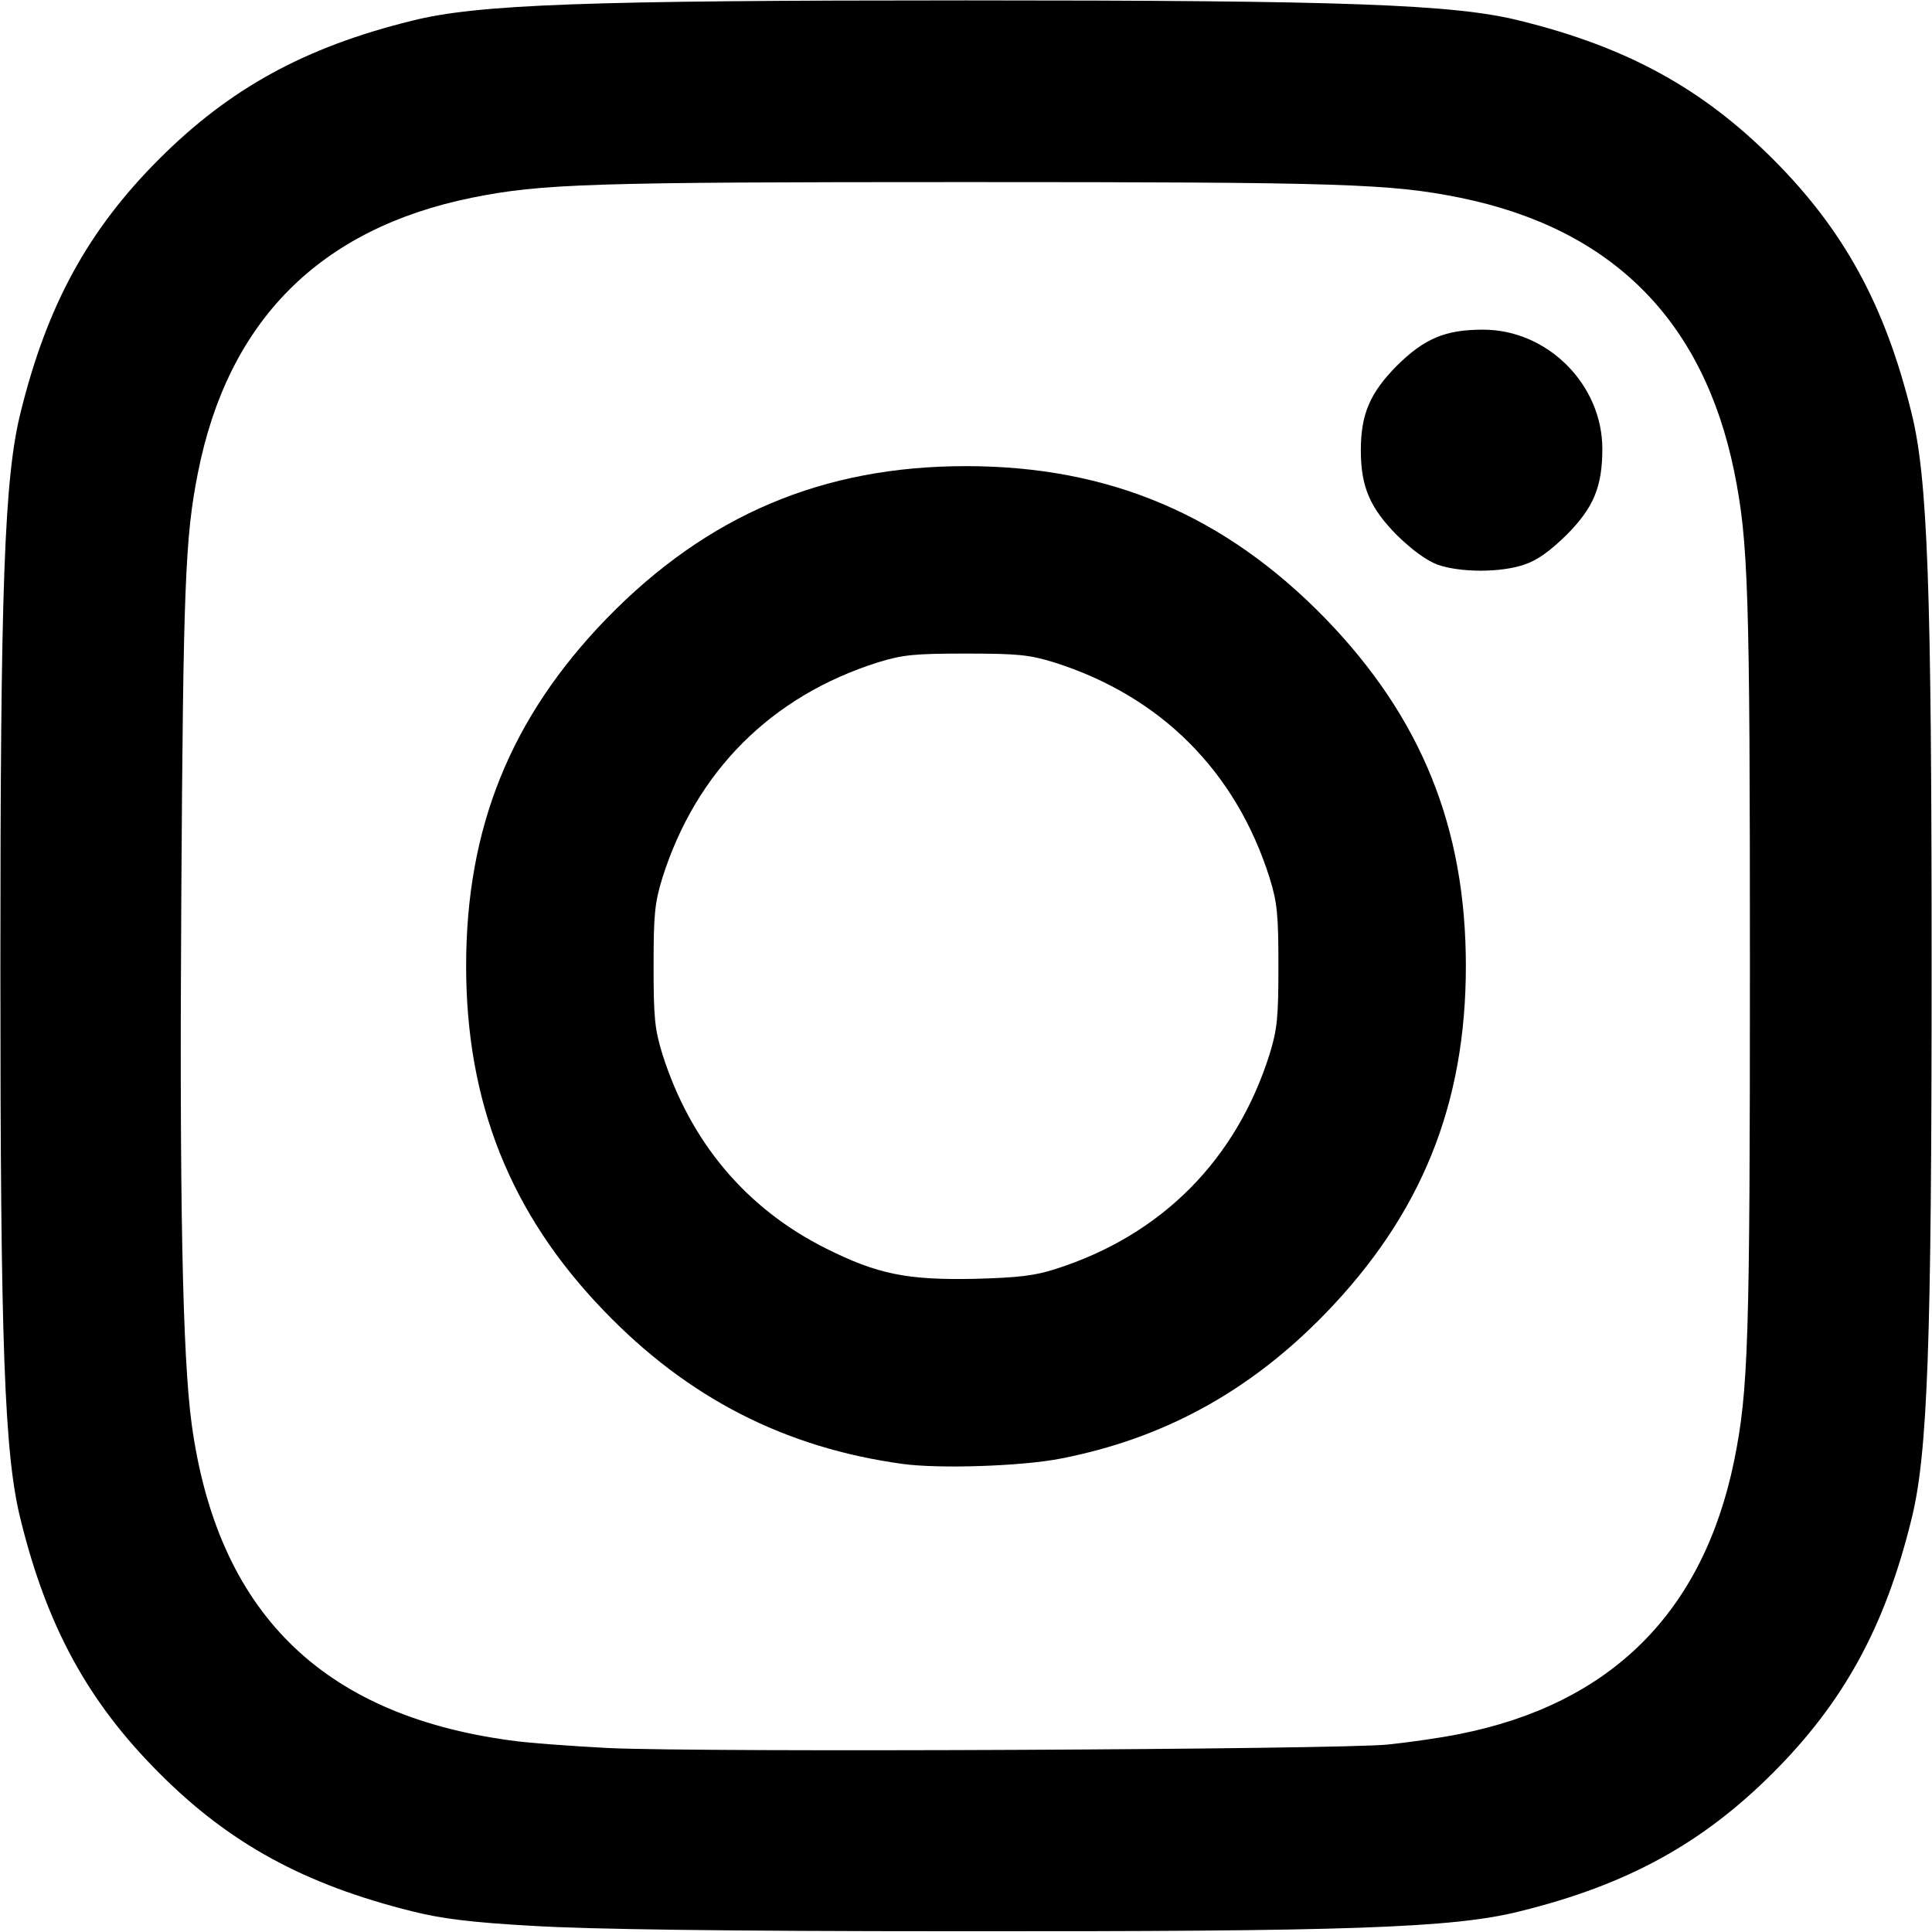
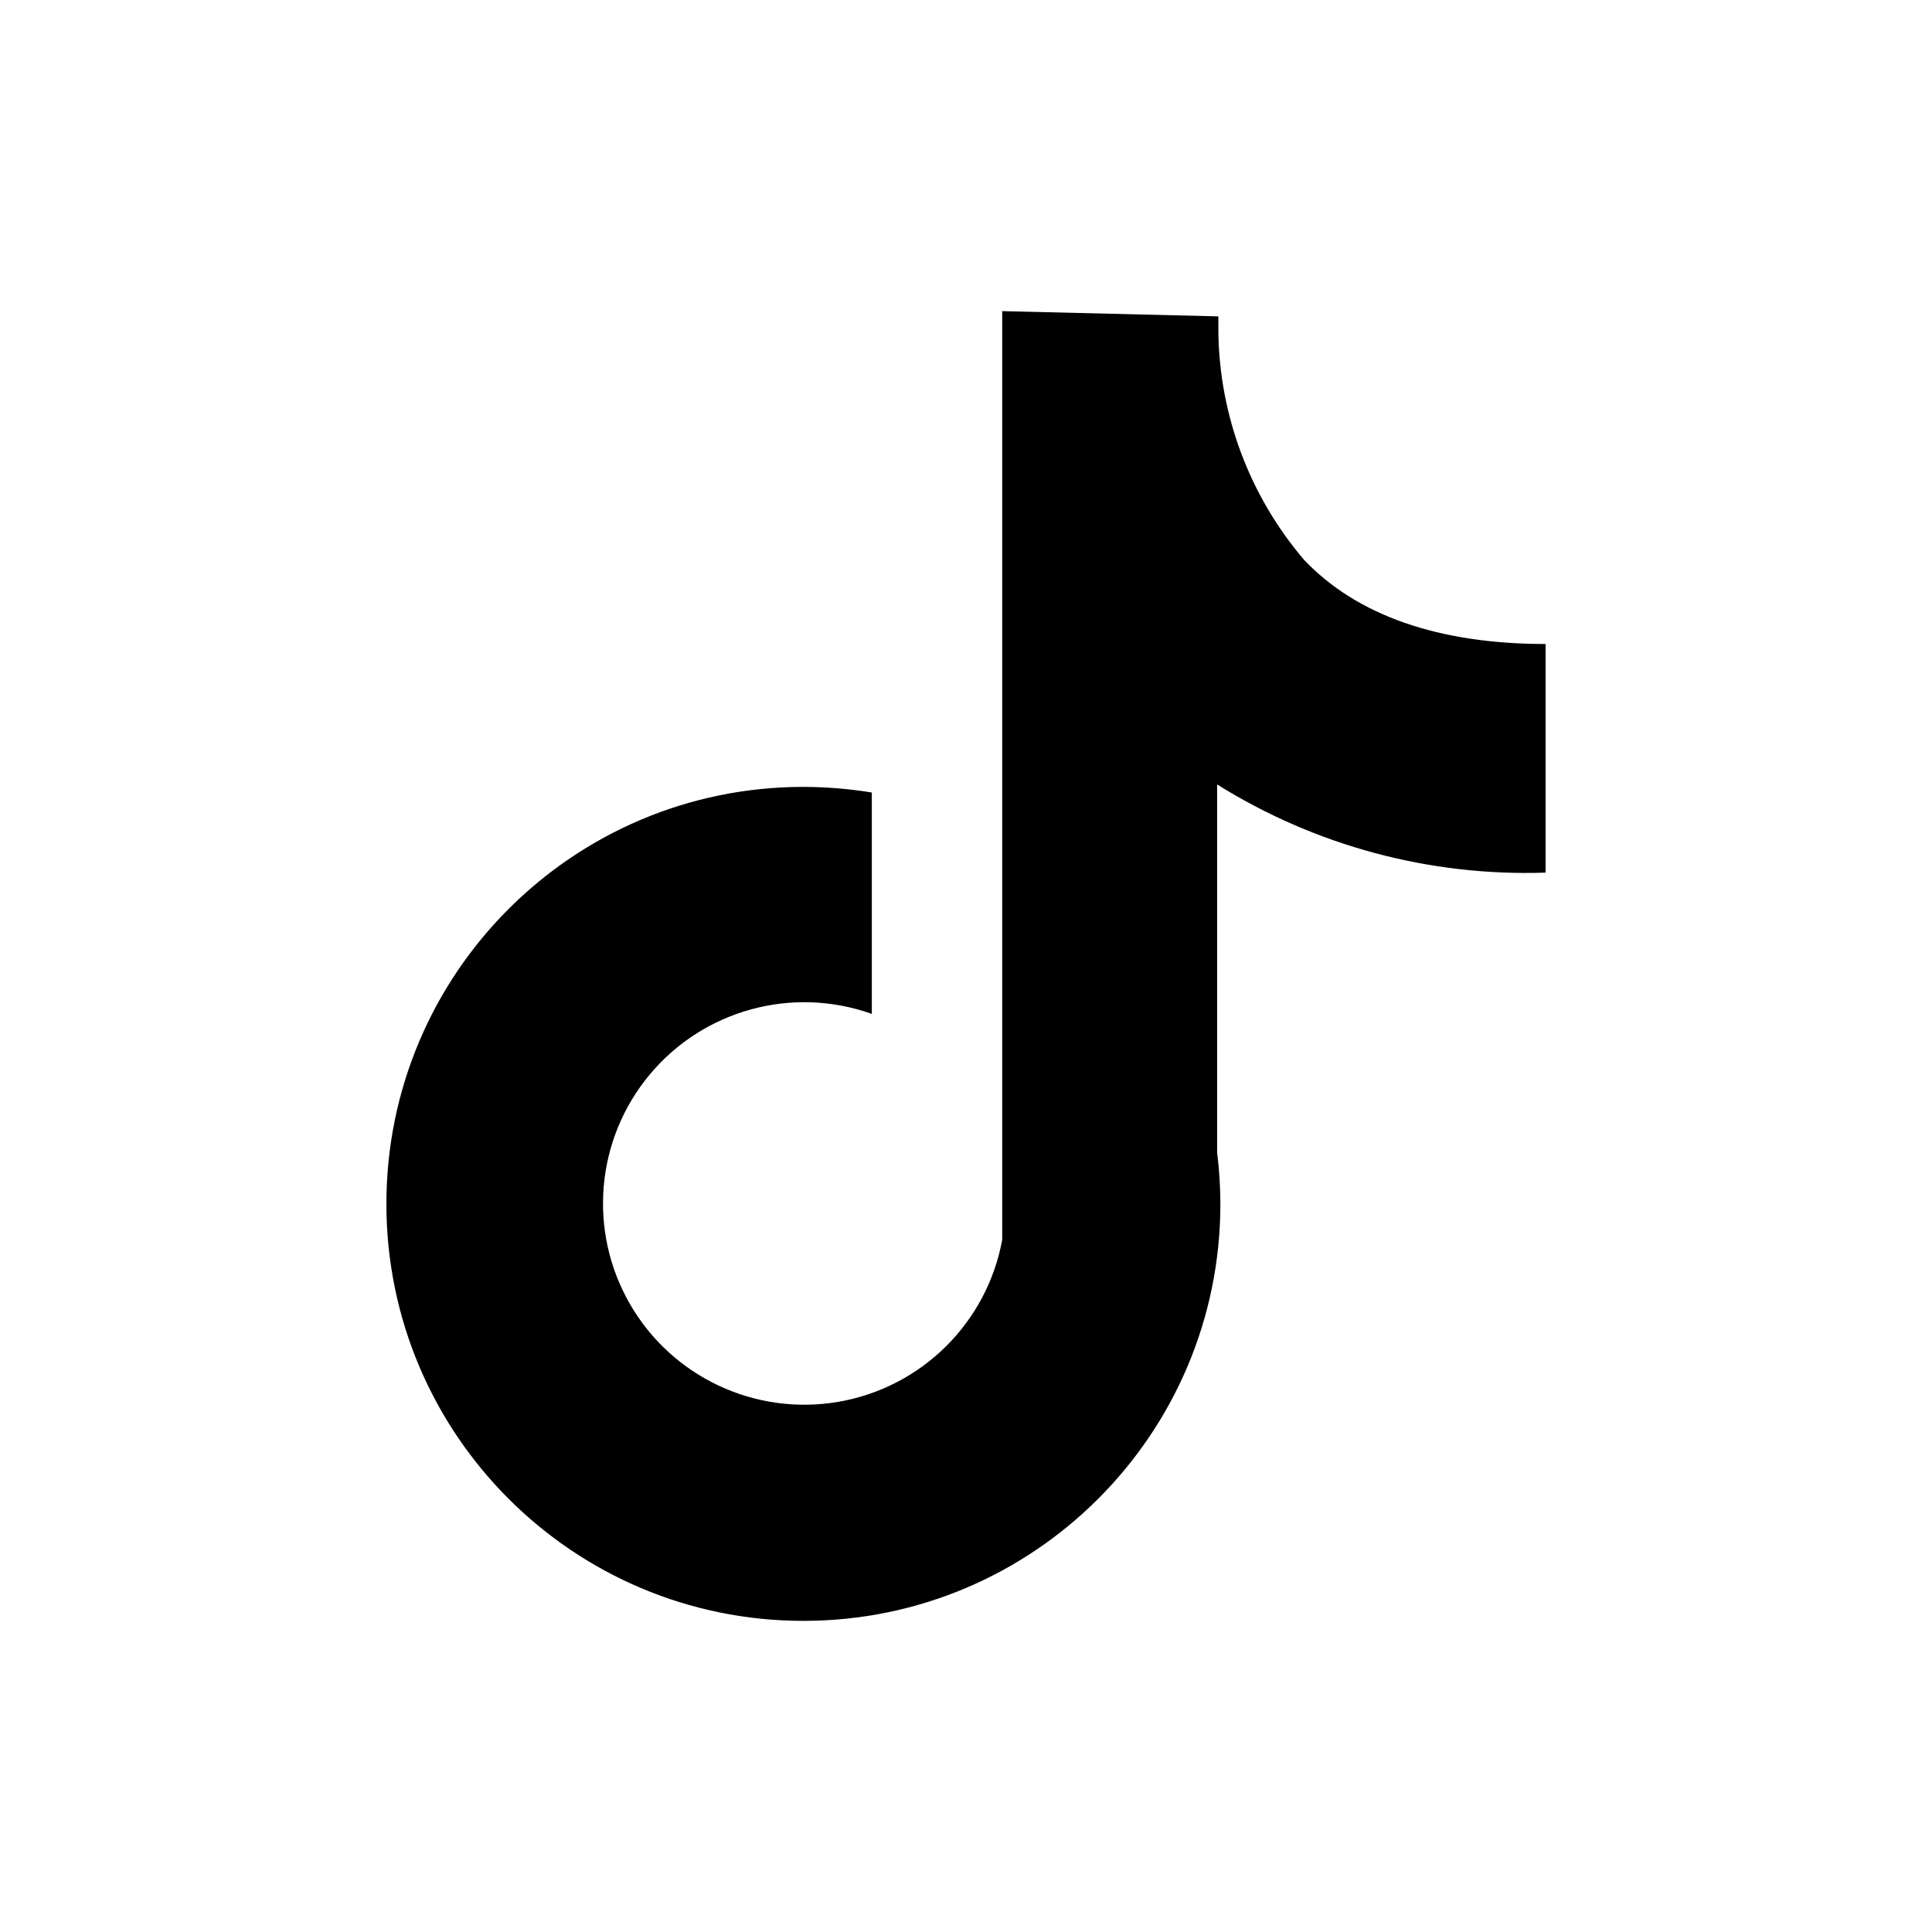
- <svg xmlns="http://www.w3.org/2000/svg" version="1.0" width="504px" height="504px" viewBox="0 0 5040 5040" preserveAspectRatio="xMidYMid meet">
-   <g id="layer101" fill="#000000" stroke="none">
-     <path d="M1390 5024 c-163 -9 -239 -19 -315 -38 -281 -70 -477 -177 -660 -361 -184 -184 -292 -380 -361 -660 -43 -171 -53 -456 -53 -1445 0 -989 10 -1274 53 -1445 69 -280 177 -476 361 -660 184 -184 380 -292 660 -361 171 -43 456 -53 1445 -53 989 0 1274 10 1445 53 280 69 476 177 660 361 184 184 292 380 361 660 43 171 53 456 53 1445 0 989 -10 1274 -53 1445 -69 280 -177 476 -361 660 -184 184 -380 292 -660 361 -174 44 -454 53 -1470 52 -599 0 -960 -5 -1105 -14z m2230 -473 c58 -6 141 -18 185 -27 397 -78 638 -318 719 -714 37 -183 41 -309 41 -1290 0 -981 -4 -1107 -41 -1290 -81 -395 -319 -633 -714 -714 -183 -37 -309 -41 -1290 -41 -981 0 -1107 4 -1290 41 -397 81 -636 322 -714 719 -33 166 -38 296 -43 1100 -5 796 3 1203 27 1380 67 489 338 758 830 825 47 7 162 15 255 20 250 12 1907 4 2035 -9z" />
-     <path d="M2355 3819 c-307 -42 -561 -172 -780 -400 -244 -253 -359 -543 -359 -899 0 -361 116 -648 367 -907 262 -269 563 -397 937 -397 374 0 675 128 937 397 251 259 367 546 367 907 0 361 -116 648 -367 907 -197 203 -422 326 -690 378 -101 20 -317 27 -412 14z m400 -509 c275 -88 470 -284 557 -560 20 -65 23 -95 23 -230 0 -135 -3 -165 -23 -230 -88 -278 -284 -474 -562 -562 -65 -20 -95 -23 -230 -23 -135 0 -165 3 -230 23 -278 88 -474 284 -562 562 -20 65 -23 95 -23 230 0 135 3 165 23 230 73 230 219 403 427 507 134 67 212 83 390 79 111 -3 155 -8 210 -26z" />
-     <path d="M3750 1473 c-29 -11 -66 -38 -106 -77 -70 -71 -94 -126 -94 -221 0 -95 24 -150 94 -221 72 -71 126 -94 225 -94 168 0 311 143 311 311 0 99 -23 154 -94 225 -43 42 -76 66 -110 77 -61 21 -166 21 -226 0z" />
-   </g>
+ <svg xmlns="http://www.w3.org/2000/svg" width="48" height="48" id="tiktok">
+   <path d="M38.4 21.68V16c-2.66 0-4.69-.71-6-2.09a8.9 8.9 0 0 1-2.13-5.64v-.41l-5.37-.13V30.8a5 5 0 1 1-3.24-5.61v-5.5a10.64 10.64 0 0 0-1.7-.14 10.36 10.36 0 1 0 10.36 10.36 10.56 10.56 0 0 0-.08-1.27v-9.15a14.48 14.48 0 0 0 8.16 2.19Z" />
</svg>
